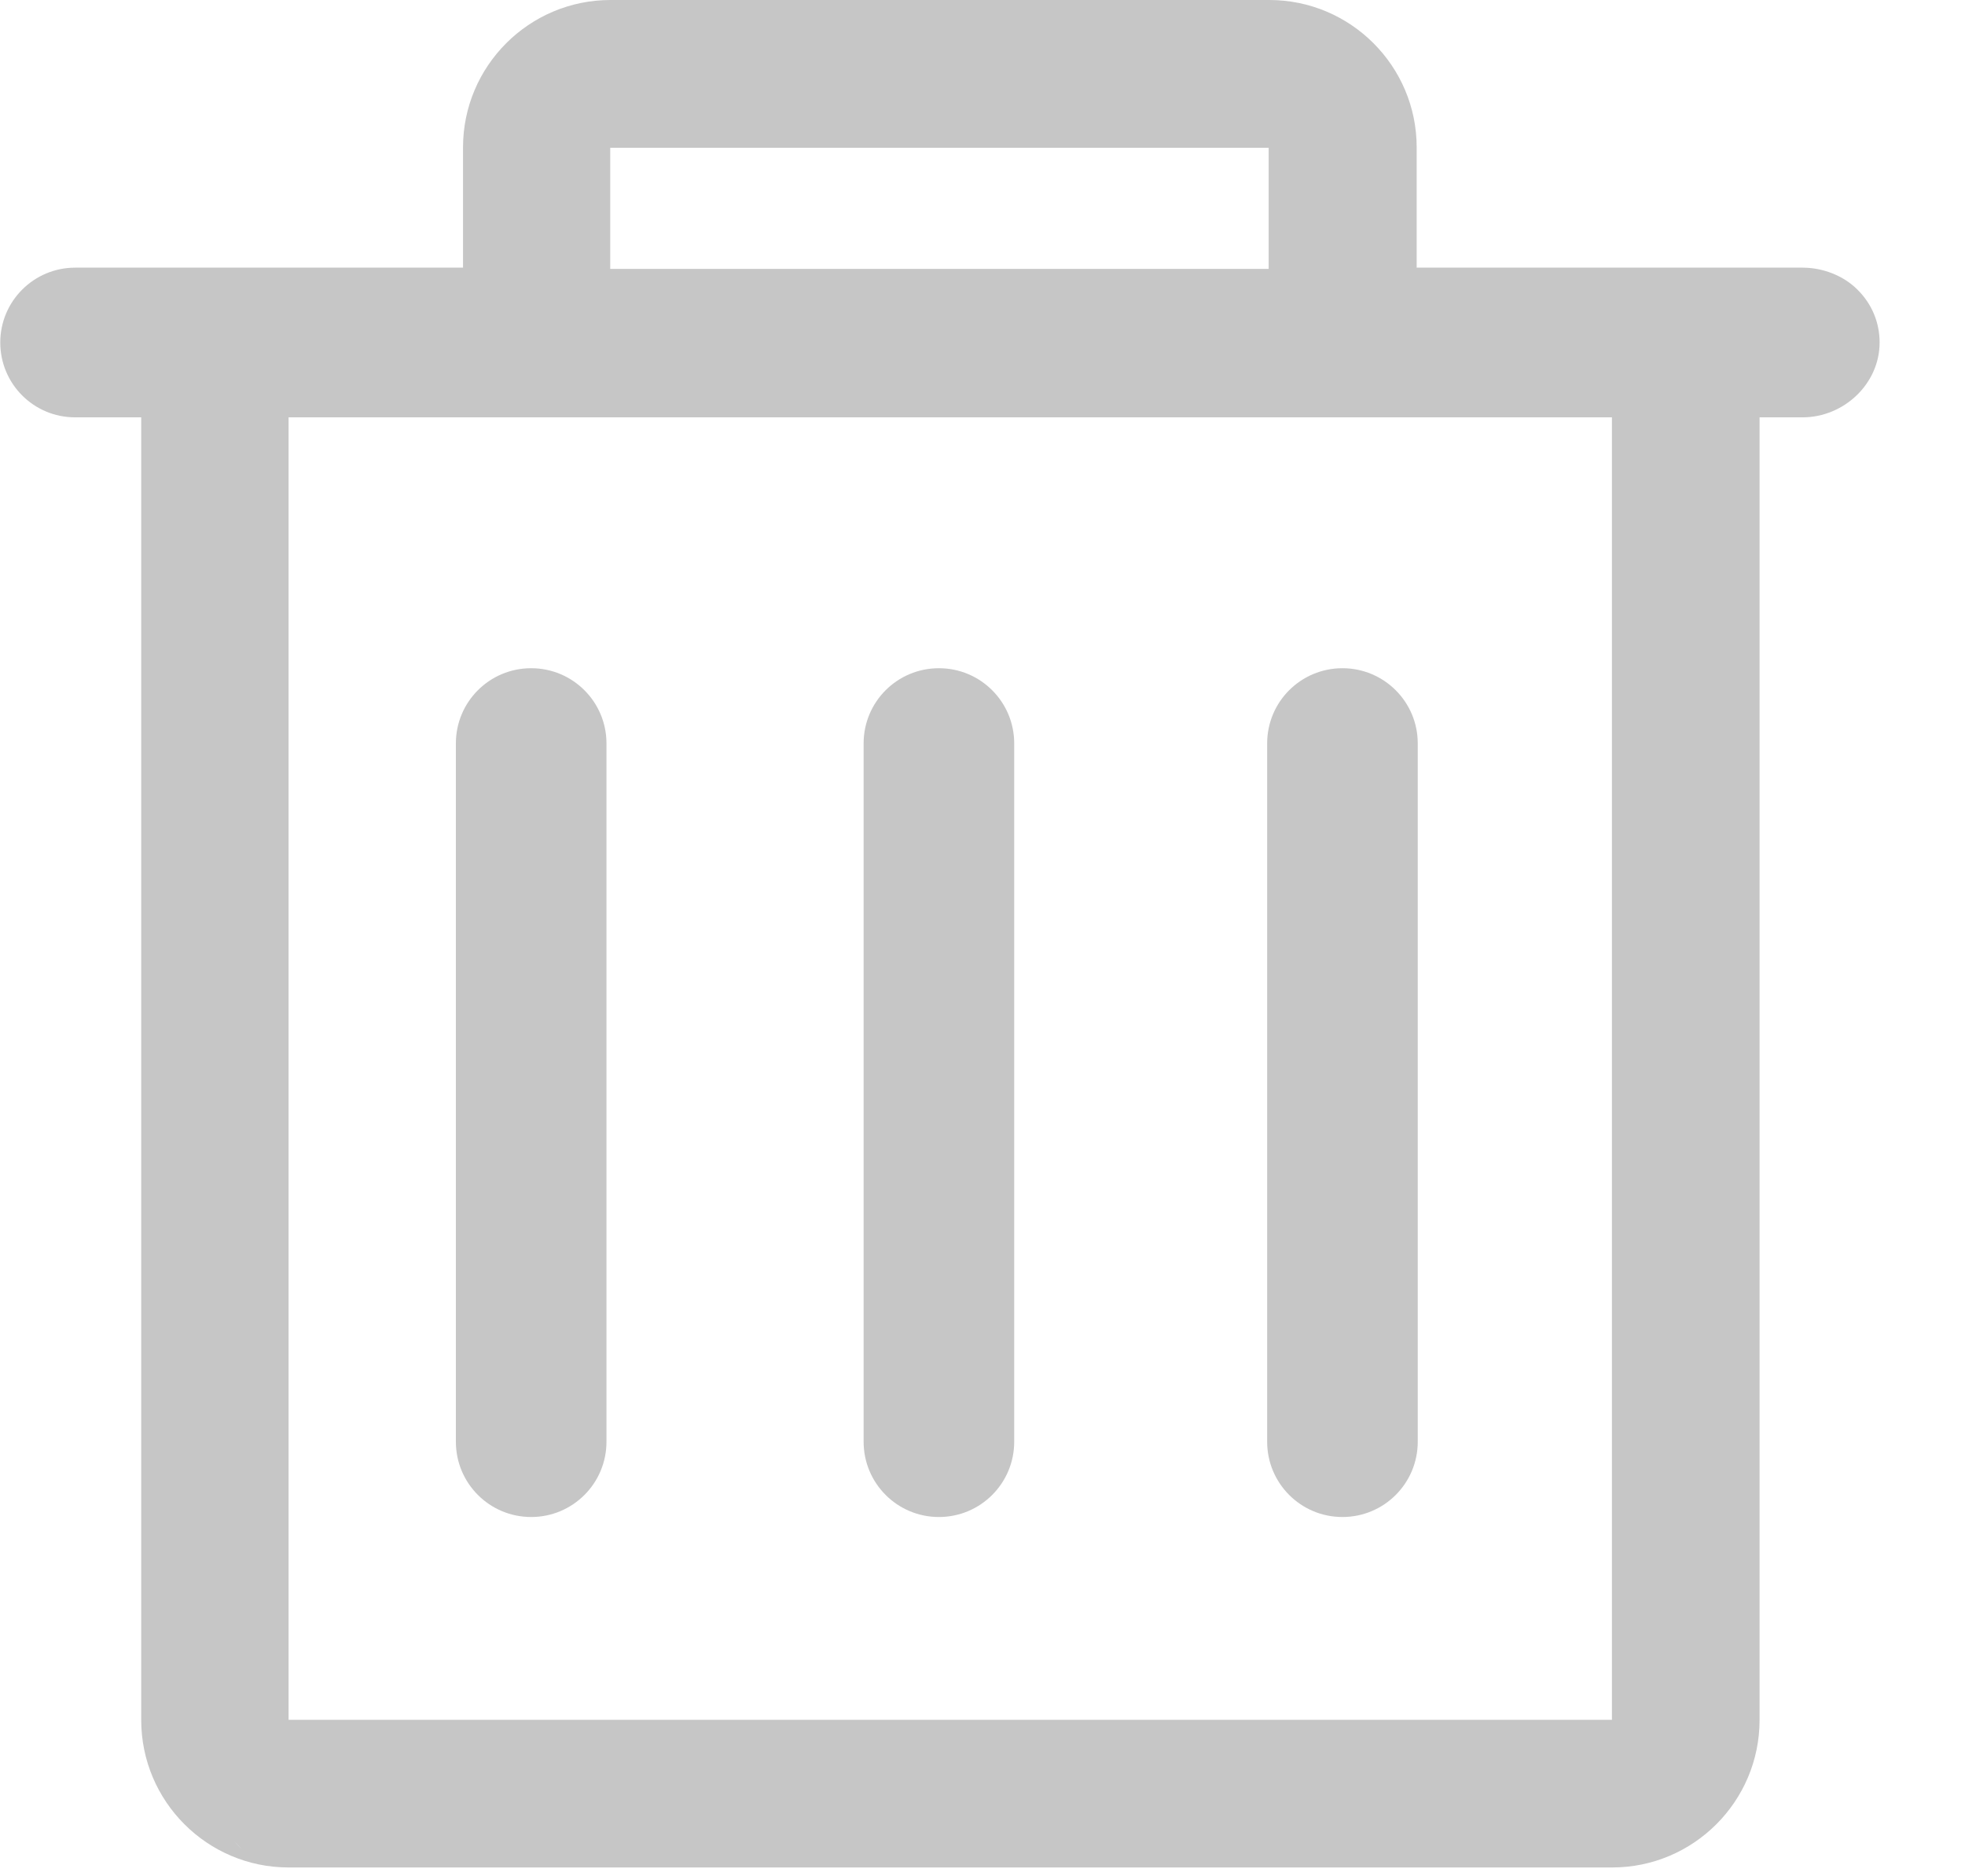
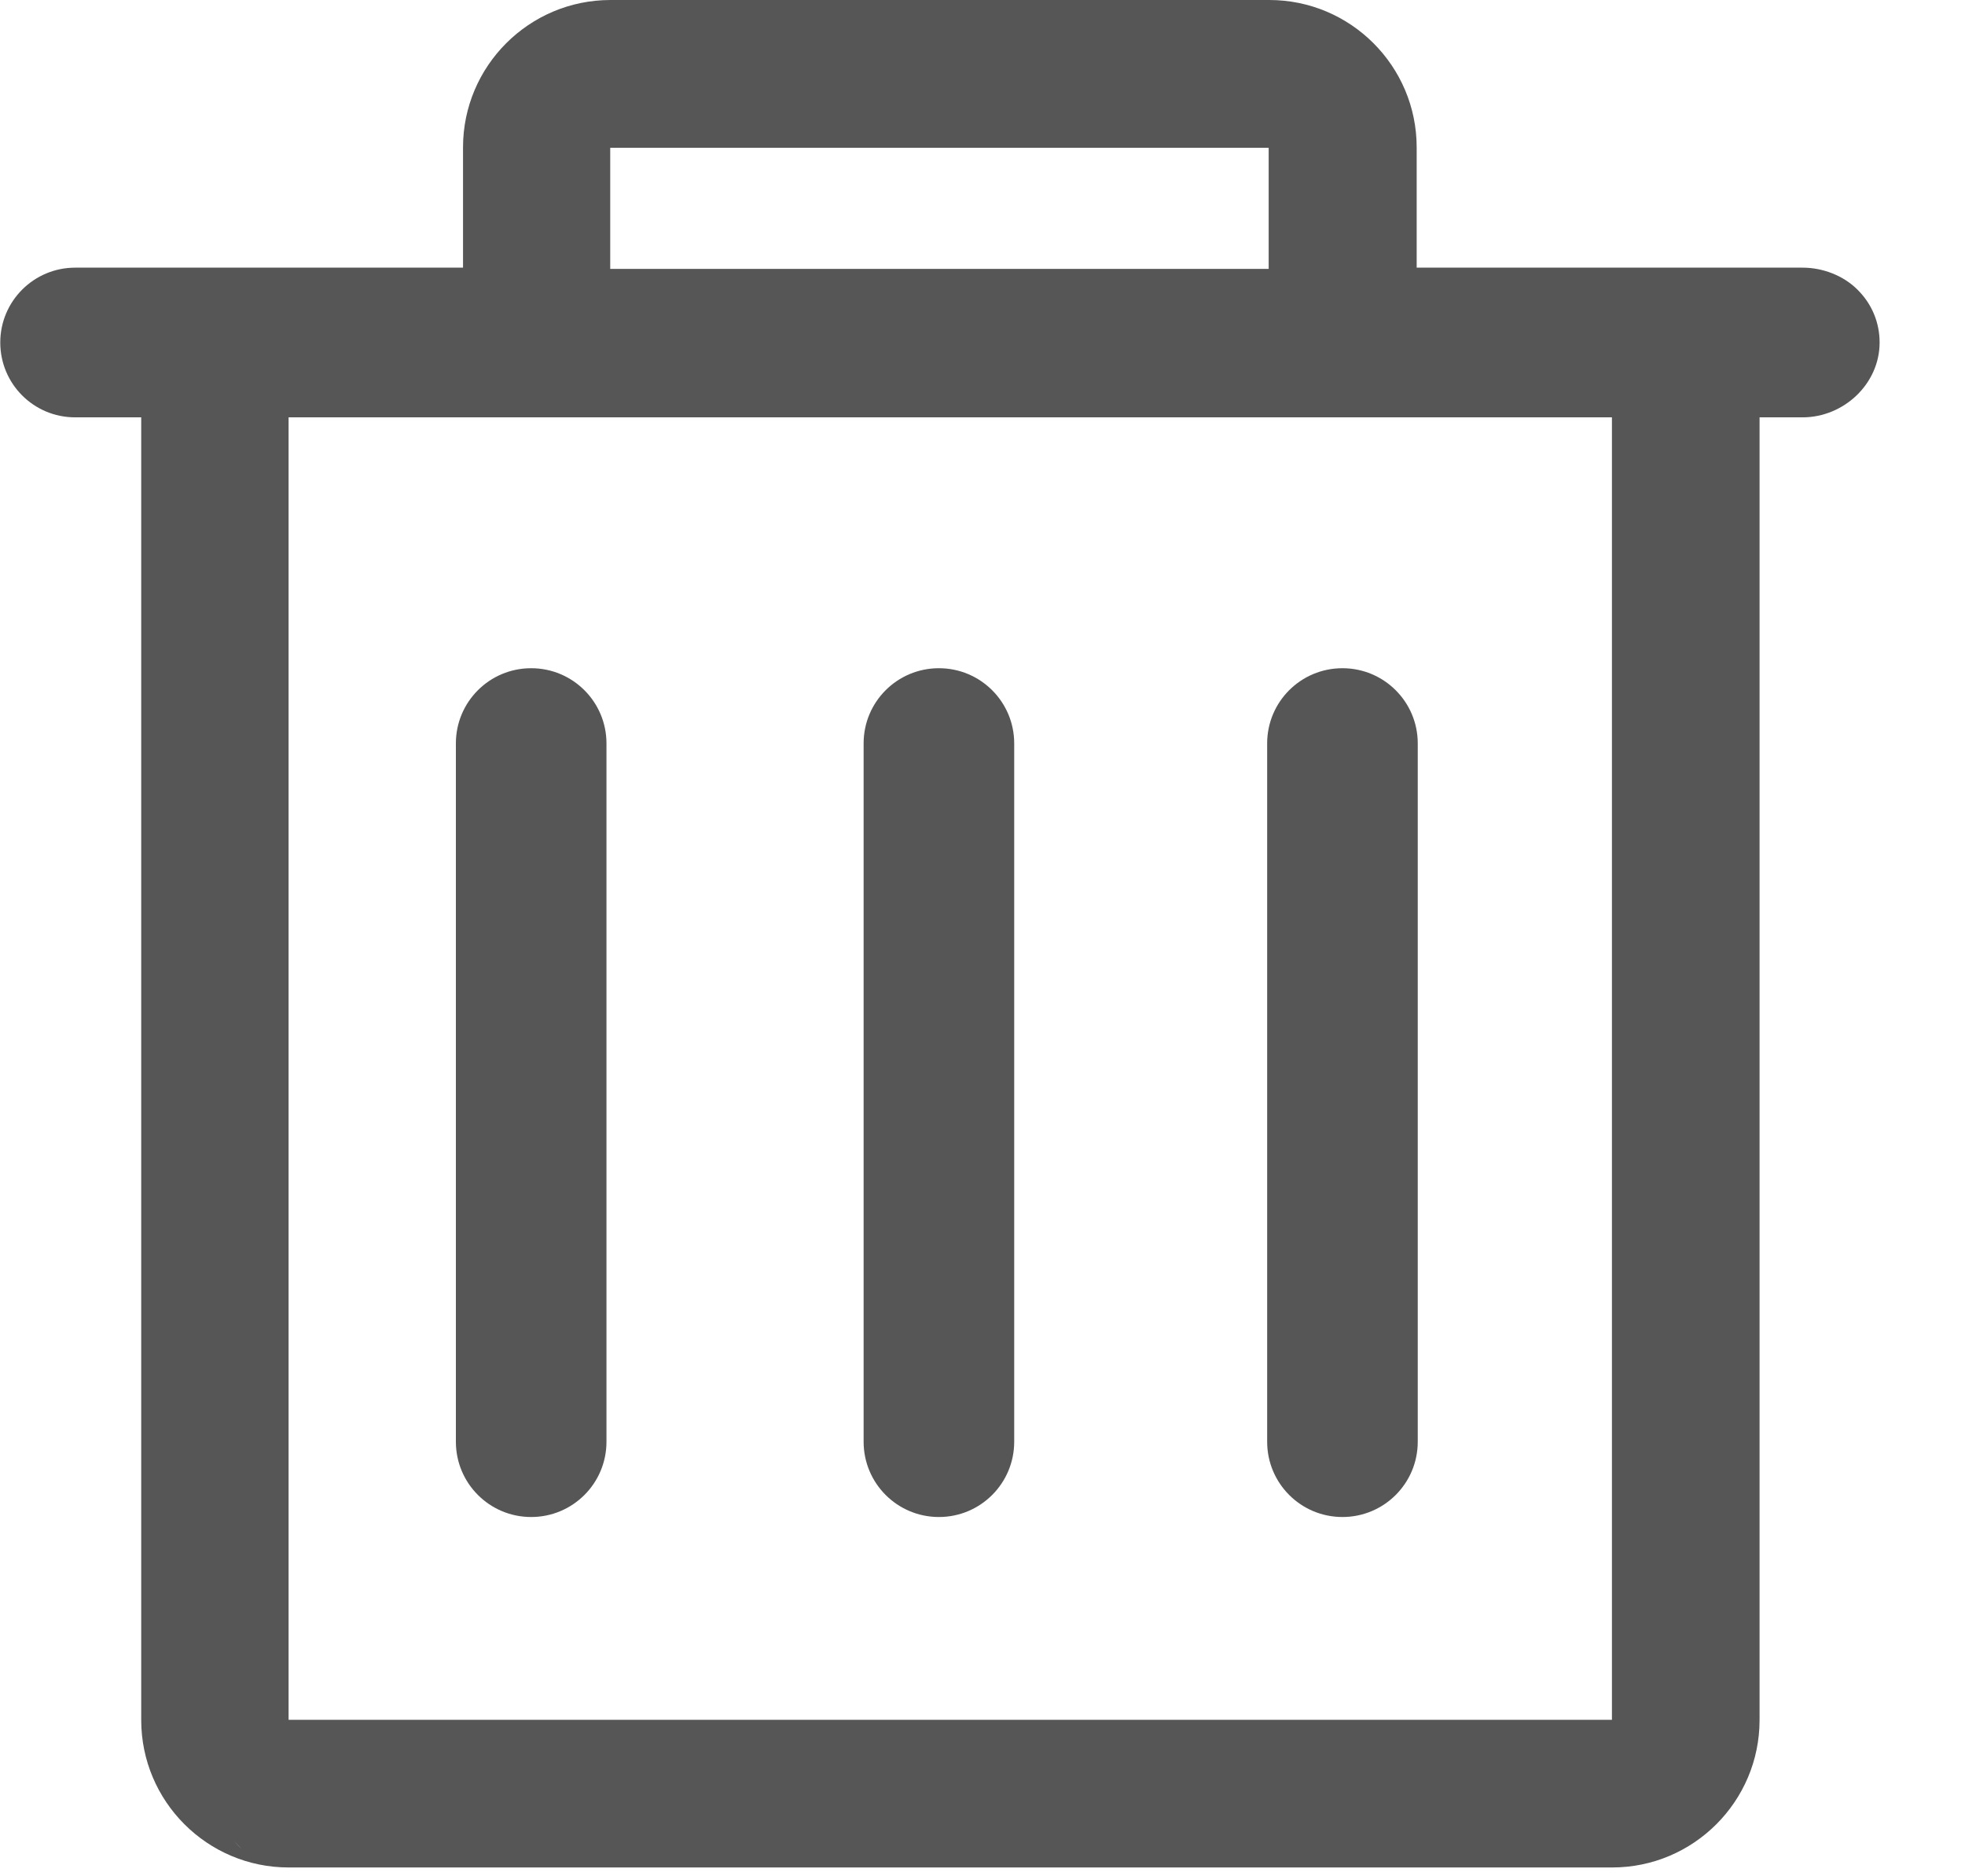
<svg xmlns="http://www.w3.org/2000/svg" width="22px" height="21px" viewBox="0 0 22 21" version="1.1">
  <defs />
  <g id="陈杰" stroke="none" stroke-width="1" fill="none" fill-rule="evenodd">
    <g id="04.作业列表-添加作业" transform="translate(-1364, -669)">
      <g id="Group-185" transform="translate(1363, 667)">
        <rect id="Rectangle-48-Copy-13" x="0" y="0" width="24" height="24" />
-         <g id="delete" transform="translate(1, 2)" fill="#C6C6C6" fill-rule="nonzero">
+         <g id="delete" transform="translate(1, 2)" fill="#565656" fill-rule="nonzero">
          <path d="M2.72,20.714 C2.687,20.687 2.653,20.651 2.62,20.614 C2.657,20.651 2.687,20.687 2.72,20.714 Z M2.496,20.586 C2.461,20.554 2.426,20.522 2.393,20.486 C2.426,20.522 2.461,20.554 2.496,20.586 Z M20.798,3.245 C20.639,3.085 20.407,2.997 20.183,2.997 L15.861,2.997 L15.861,1.65 C15.861,0.74 15.121,0 14.211,0 L6.835,0 C5.924,0 5.184,0.74 5.184,1.65 L5.184,2.997 L0.841,2.997 C0.38,2.997 0.003,3.371 0.003,3.835 C0.003,4.298 0.377,4.673 0.841,4.673 L1.581,4.673 L1.581,19.259 C1.581,20.17 2.321,20.91 3.231,20.91 L18.05,20.91 C18.96,20.91 19.7,20.17 19.7,19.259 L19.7,4.673 L20.182,4.673 C20.643,4.673 21.044,4.298 21.044,3.835 C21.044,3.612 20.958,3.404 20.798,3.245 Z M6.832,1.655 L14.204,1.655 L14.204,3.011 L6.832,3.011 L6.832,1.655 Z M18.048,19.257 L3.231,19.257 L3.231,4.673 L5.366,4.673 L18.047,4.673 L18.047,19.257 L18.048,19.257 Z M10.512,7.482 C10.046,7.482 9.669,7.858 9.669,8.324 L9.669,16.143 C9.669,16.609 10.046,16.986 10.512,16.986 C10.978,16.986 11.355,16.609 11.355,16.143 L11.355,8.324 C11.355,7.859 10.978,7.482 10.512,7.482 Z M5.947,7.482 C5.481,7.482 5.104,7.858 5.104,8.324 L5.104,16.143 C5.104,16.609 5.481,16.986 5.947,16.986 C6.413,16.986 6.79,16.609 6.79,16.143 L6.79,8.324 C6.79,7.859 6.413,7.482 5.947,7.482 Z M15.03,7.482 C14.564,7.482 14.187,7.858 14.187,8.324 L14.187,16.143 C14.187,16.609 14.564,16.986 15.03,16.986 C15.496,16.986 15.873,16.609 15.873,16.143 L15.873,8.324 C15.873,7.859 15.496,7.482 15.03,7.482 Z" id="Shape" />
        </g>
      </g>
    </g>
  </g>
</svg>
